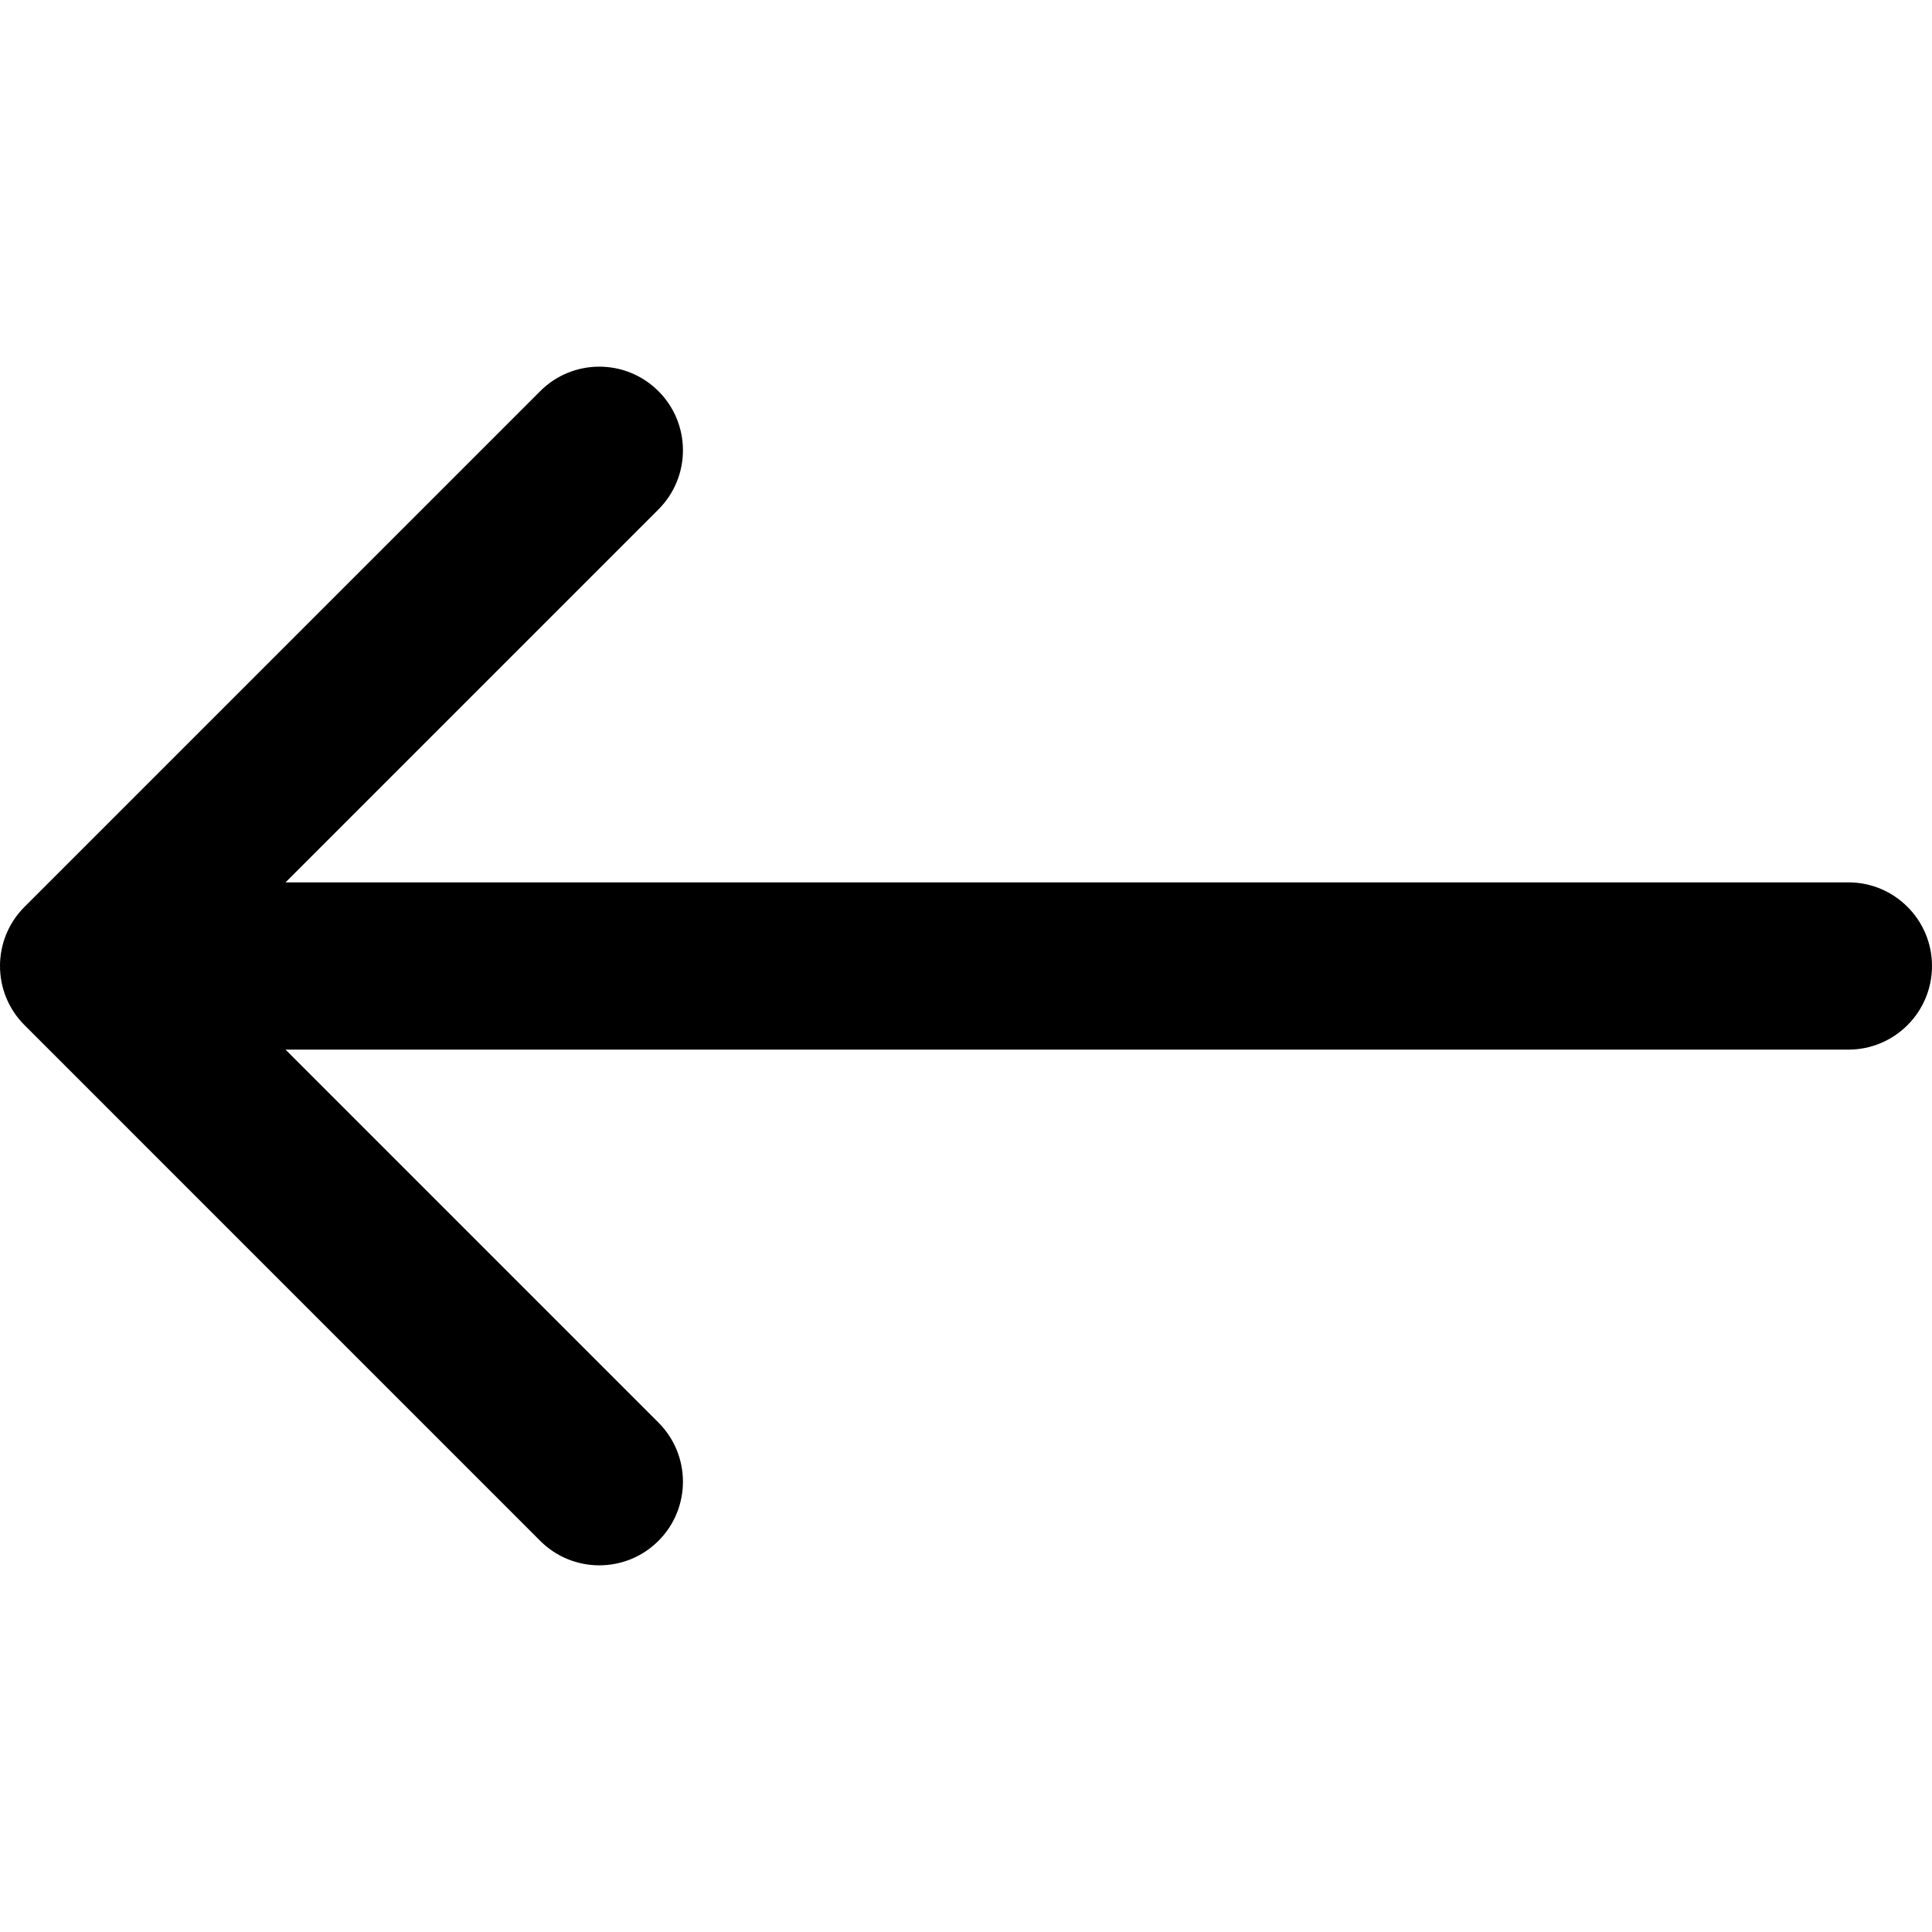
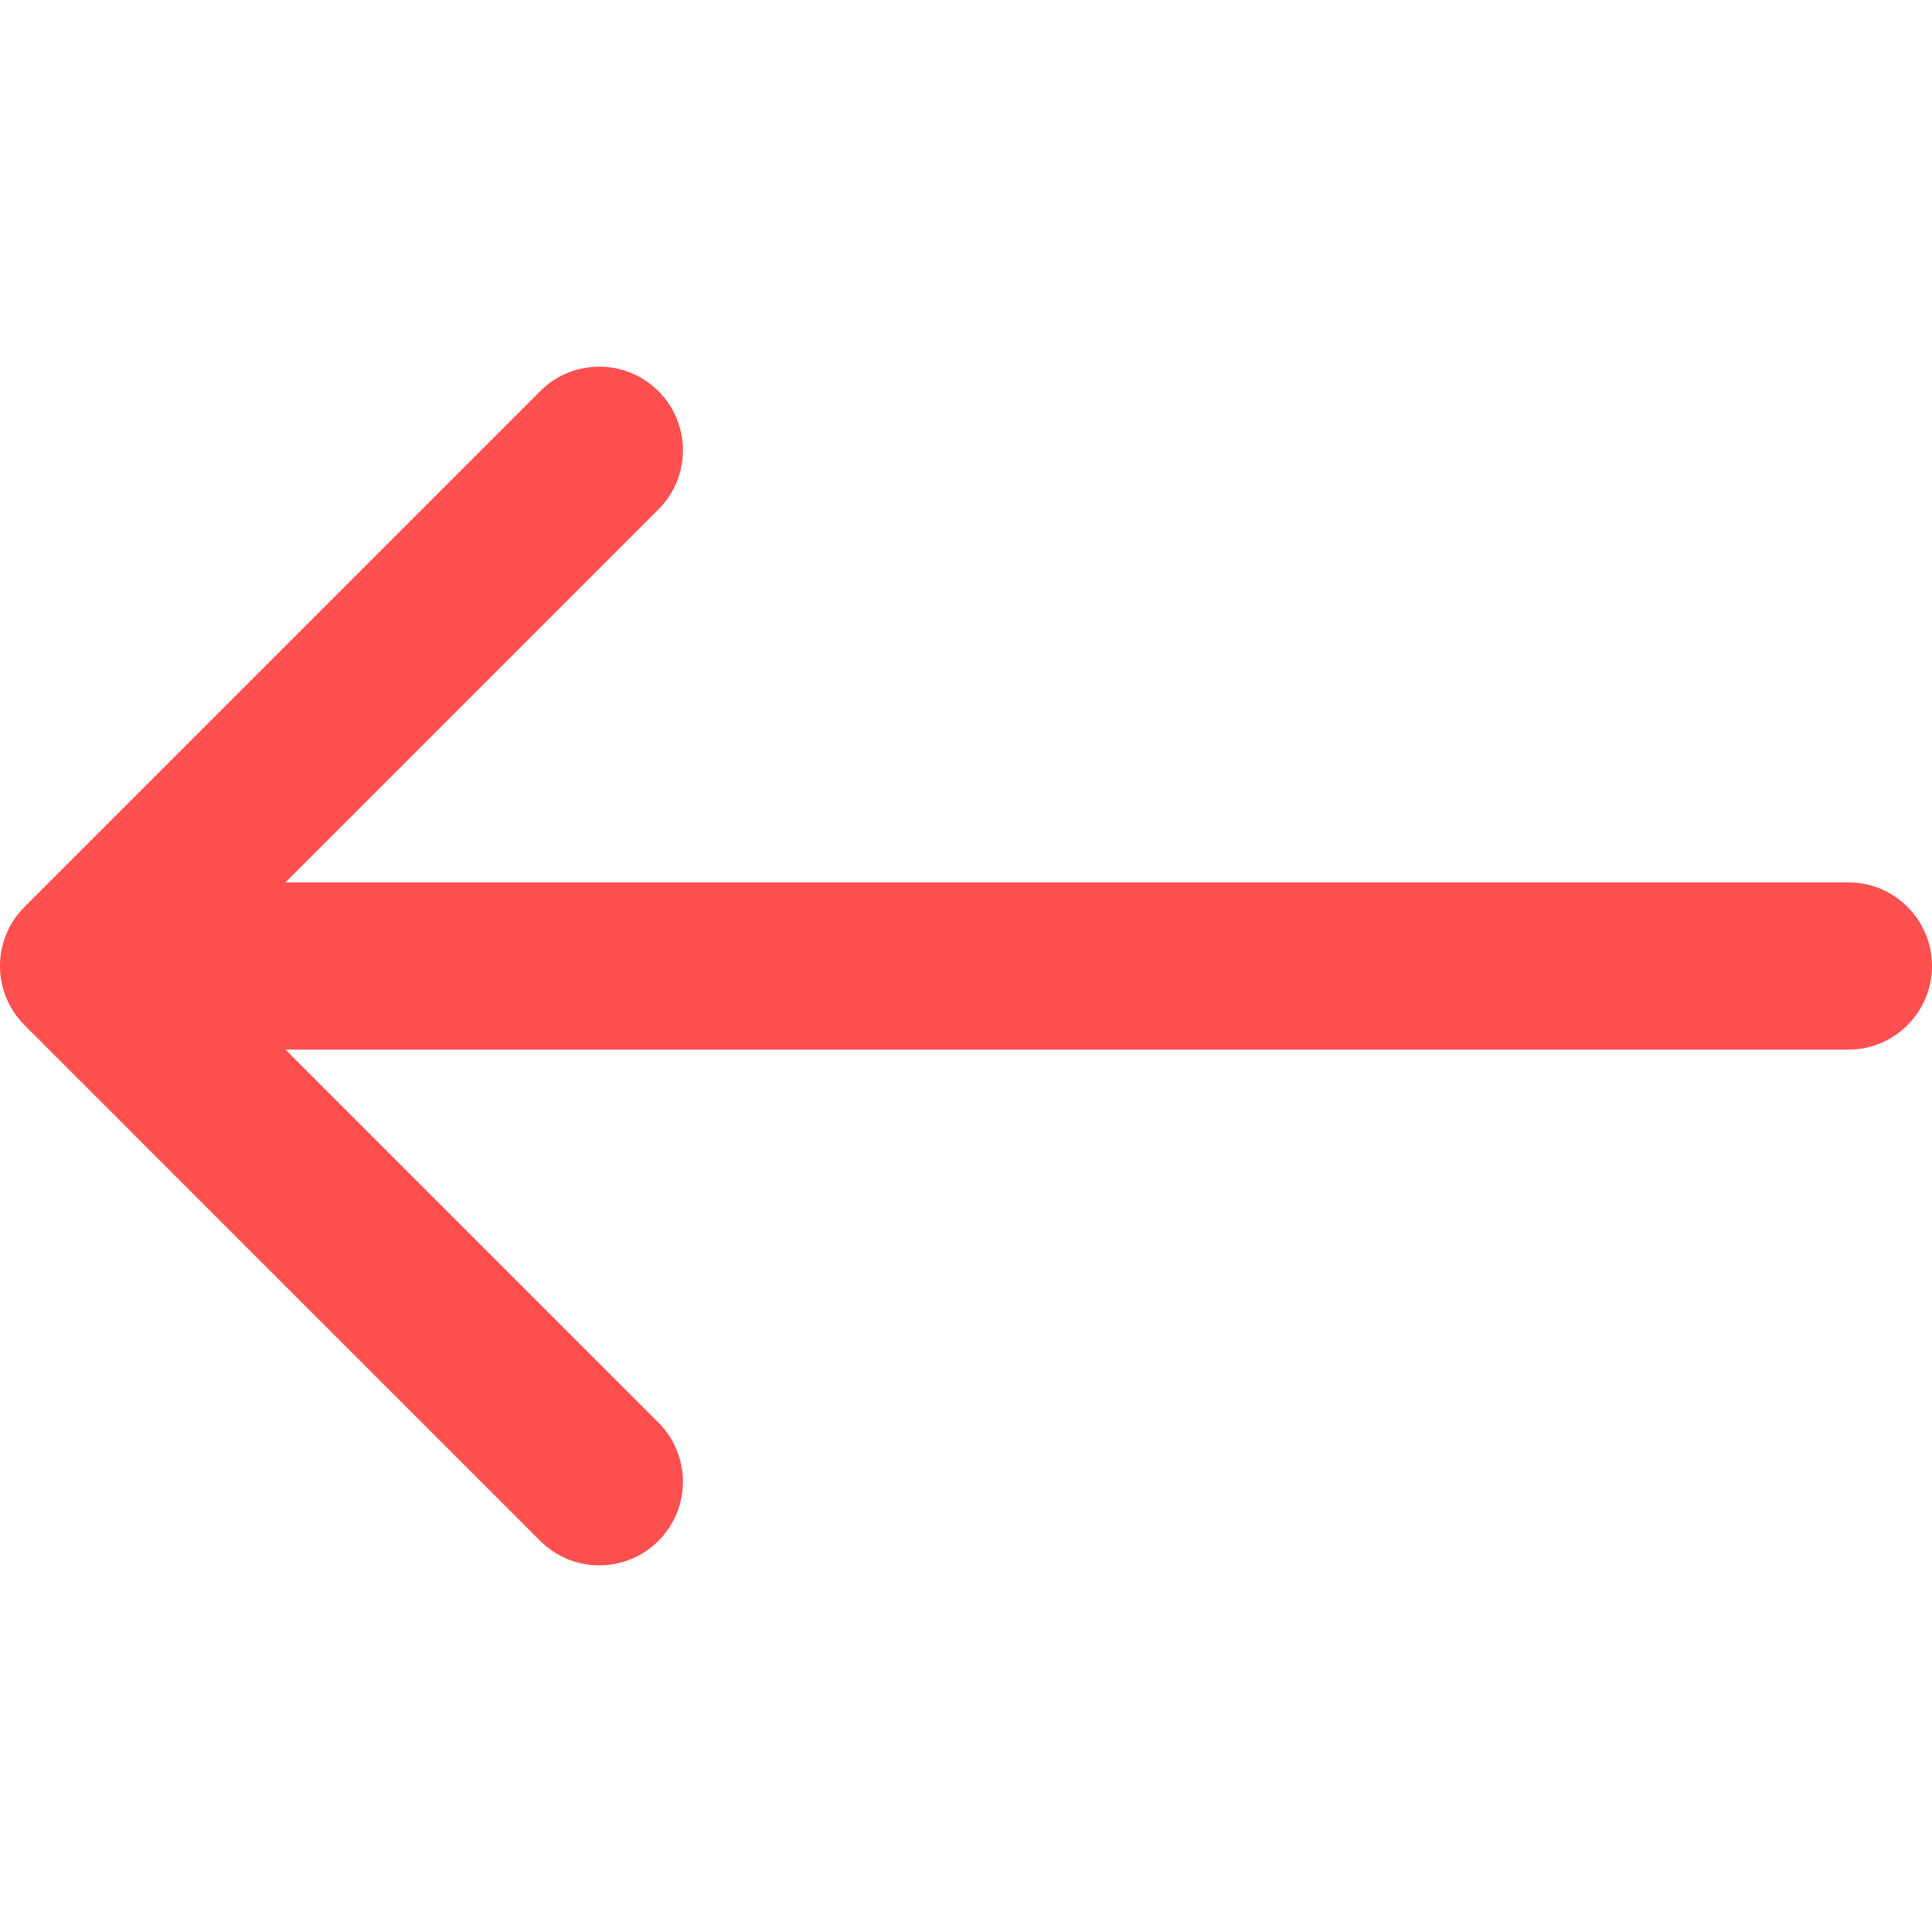
<svg xmlns="http://www.w3.org/2000/svg" version="1.1" id="Capa_1" x="0px" y="0px" width="400.004px" height="400.004px" viewBox="0 0 400.004 400.004" style="enable-background:new 0 0 400.004 400.004;" xml:space="preserve">
  <g>
-     <path fill="black" d="M382.688,182.686H59.116l77.209-77.214c6.764-6.76,6.764-17.726,0-24.485c-6.764-6.764-17.73-6.764-24.484,0L5.073,187.757   c-6.764,6.76-6.764,17.727,0,24.485l106.768,106.775c3.381,3.383,7.812,5.072,12.242,5.072c4.43,0,8.861-1.689,12.242-5.072   c6.764-6.76,6.764-17.726,0-24.484l-77.209-77.218h323.572c9.562,0,17.316-7.753,17.316-17.315   C400.004,190.438,392.251,182.686,382.688,182.686z" />
+     <path fill="#ff4f4f" d="M382.688,182.686H59.116l77.209-77.214c6.764-6.76,6.764-17.726,0-24.485c-6.764-6.764-17.73-6.764-24.484,0L5.073,187.757   c-6.764,6.76-6.764,17.727,0,24.485l106.768,106.775c3.381,3.383,7.812,5.072,12.242,5.072c4.43,0,8.861-1.689,12.242-5.072   c6.764-6.76,6.764-17.726,0-24.484l-77.209-77.218h323.572c9.562,0,17.316-7.753,17.316-17.315   C400.004,190.438,392.251,182.686,382.688,182.686z" />
  </g>
  <g>
</g>
  <g>
</g>
  <g>
</g>
  <g>
</g>
  <g>
</g>
  <g>
</g>
  <g>
</g>
  <g>
</g>
  <g>
</g>
  <g>
</g>
  <g>
</g>
  <g>
</g>
  <g>
</g>
  <g>
</g>
  <g>
</g>
</svg>
